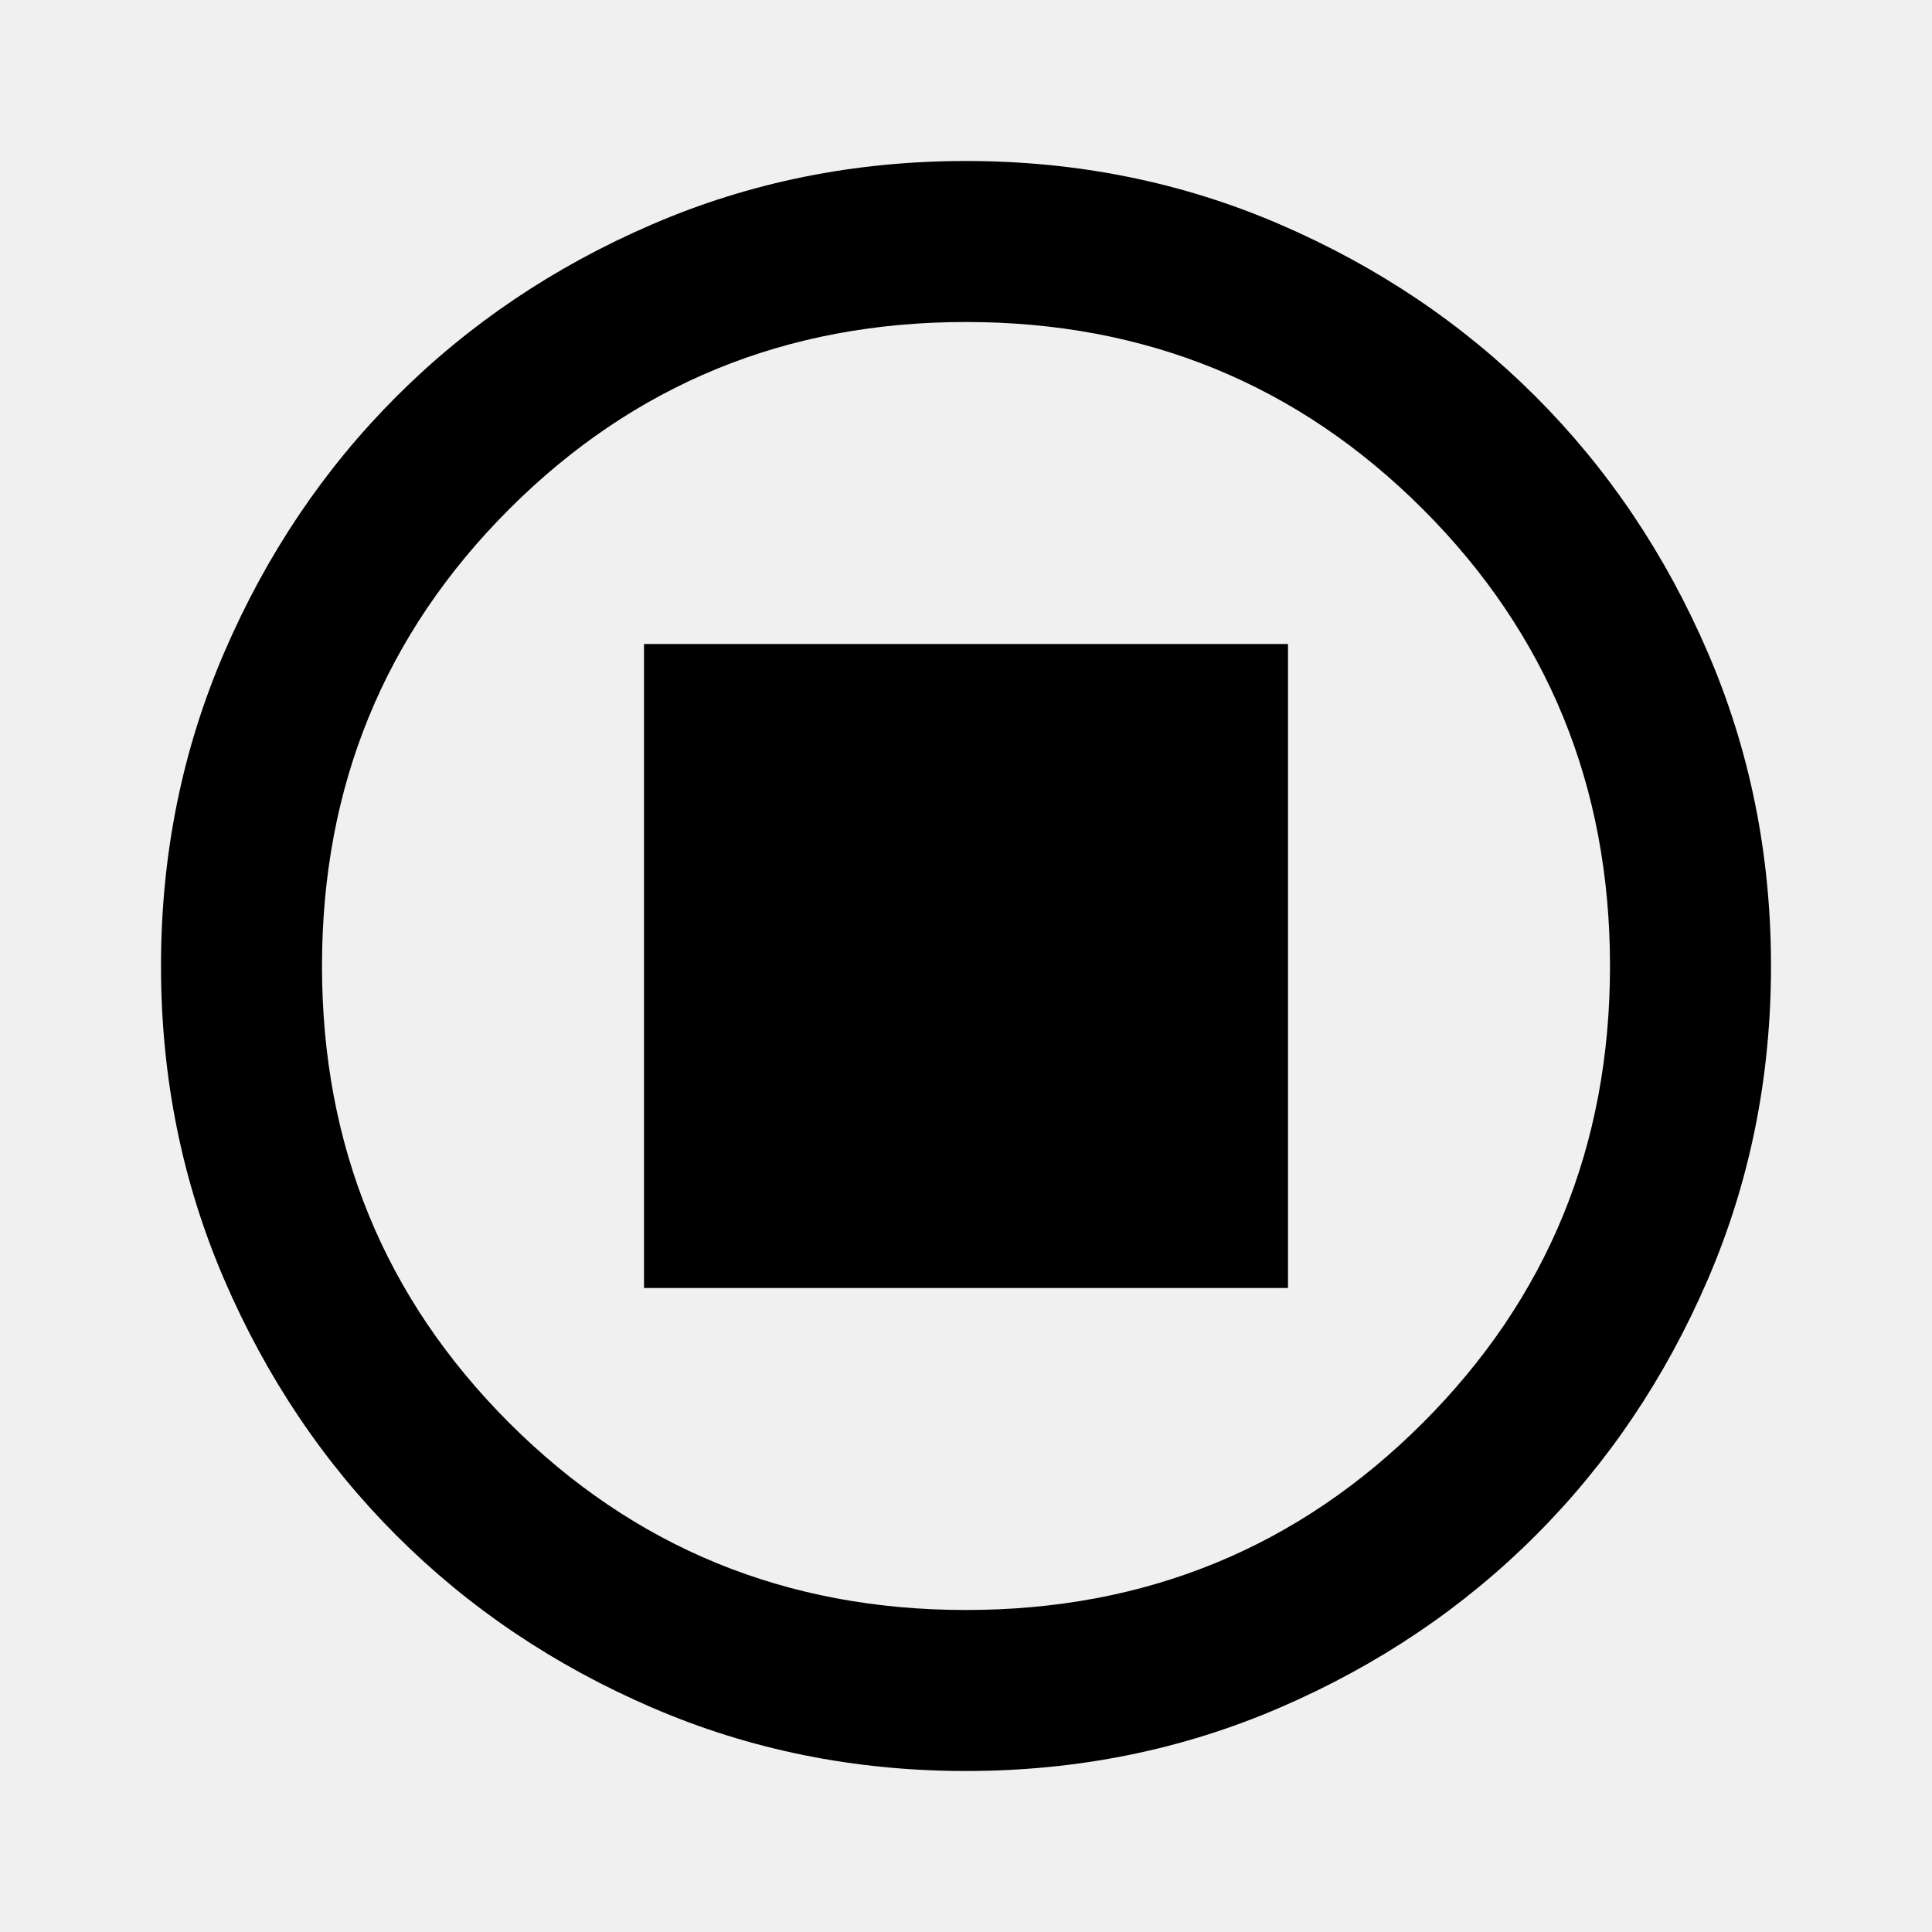
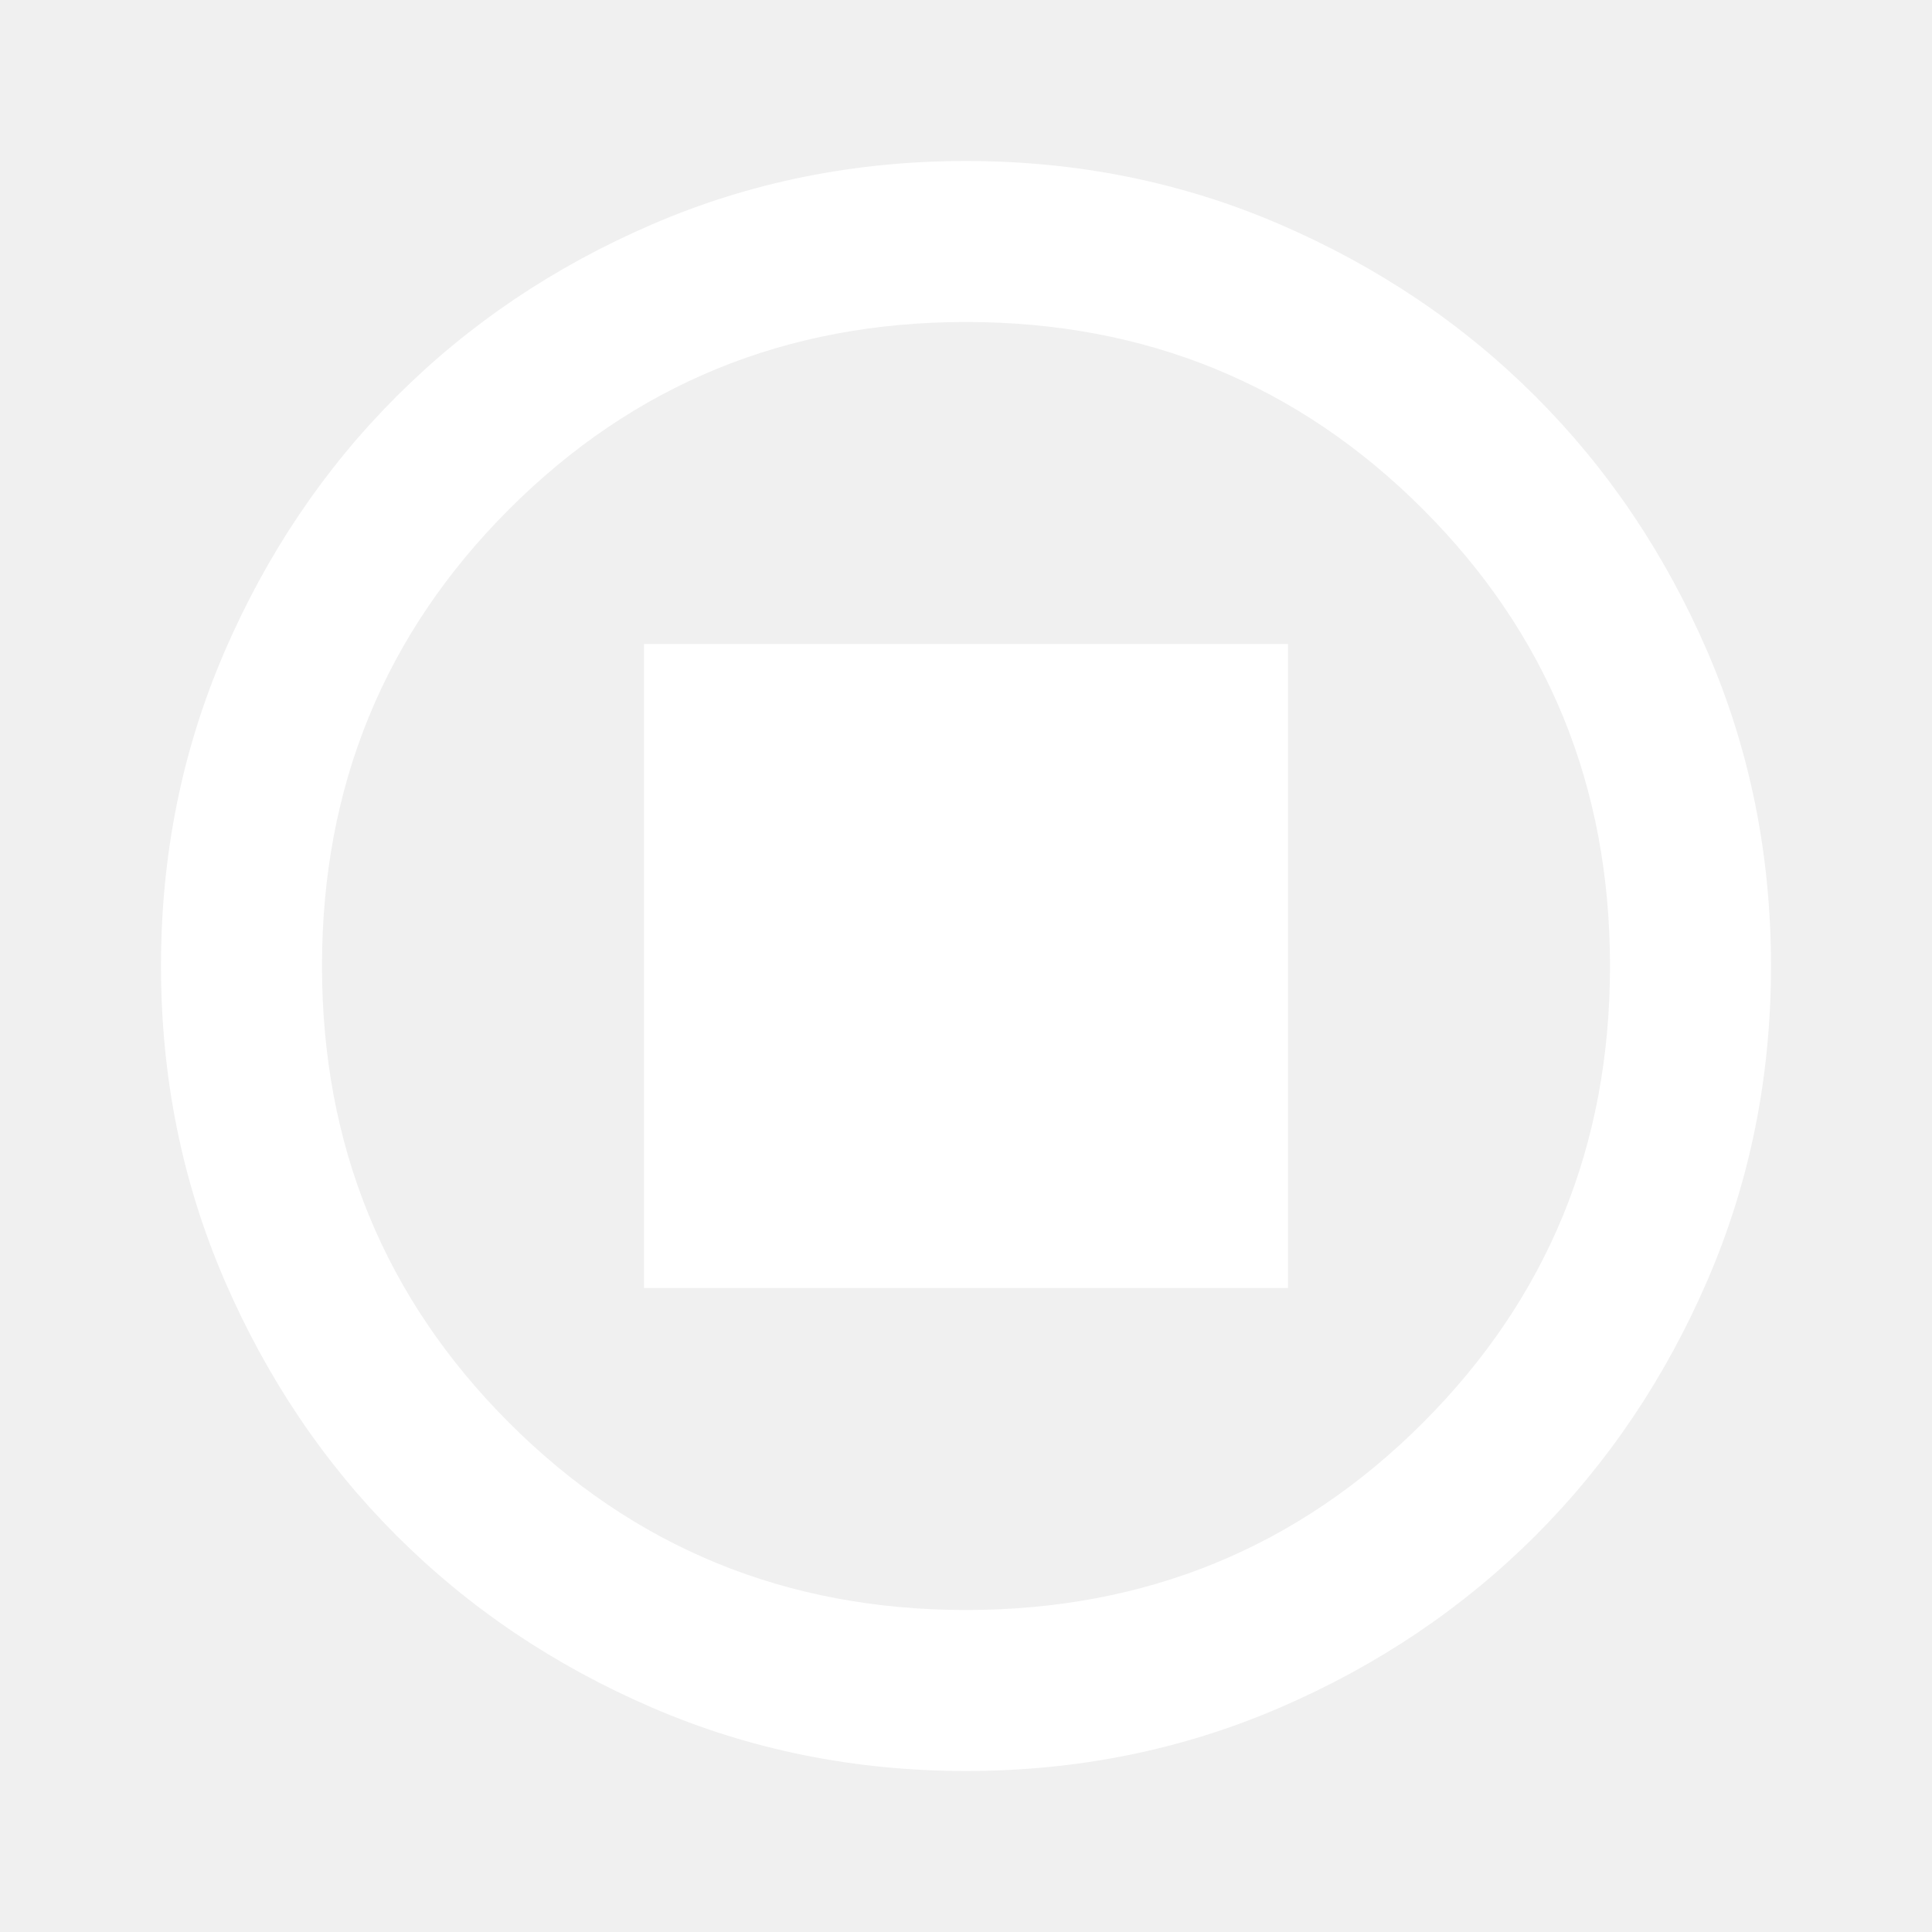
<svg xmlns="http://www.w3.org/2000/svg" height="24" viewBox="0 -960 960 960" width="24">
-   <path d="M320-320h320v-320H320v320ZM480-80q-83 0-156-31.5T197-197q-54-54-85.5-127T80-480q0-83 31.5-156T197-763q54-54 127-85.5T480-880q83 0 156 31.5T763-763q54 54 85.5 127T880-480q0 83-31.5 156T763-197q-54 54-127 85.5T480-80Zm0-80q134 0 227-93t93-227q0-134-93-227t-227-93q-134 0-227 93t-93 227q0 134 93 227t227 93Zm0-320Z" />
+   <path fill="#fff" d="M320-320h320v-320H320v320ZM480-80q-83 0-156-31.5T197-197q-54-54-85.5-127T80-480q0-83 31.5-156T197-763q54-54 127-85.5T480-880q83 0 156 31.5T763-763q54 54 85.5 127T880-480q0 83-31.5 156T763-197q-54 54-127 85.5T480-80Zm0-80q134 0 227-93t93-227q0-134-93-227t-227-93q-134 0-227 93t-93 227q0 134 93 227t227 93Zm0-320Z" />
</svg>
